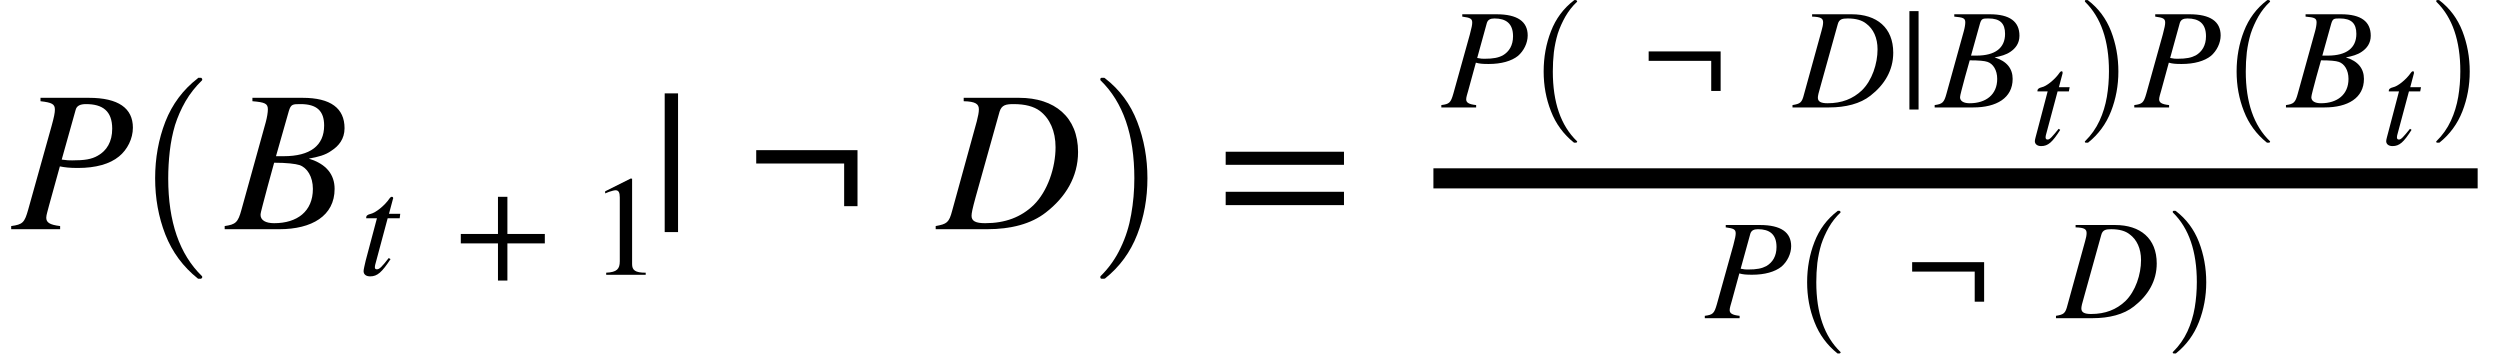
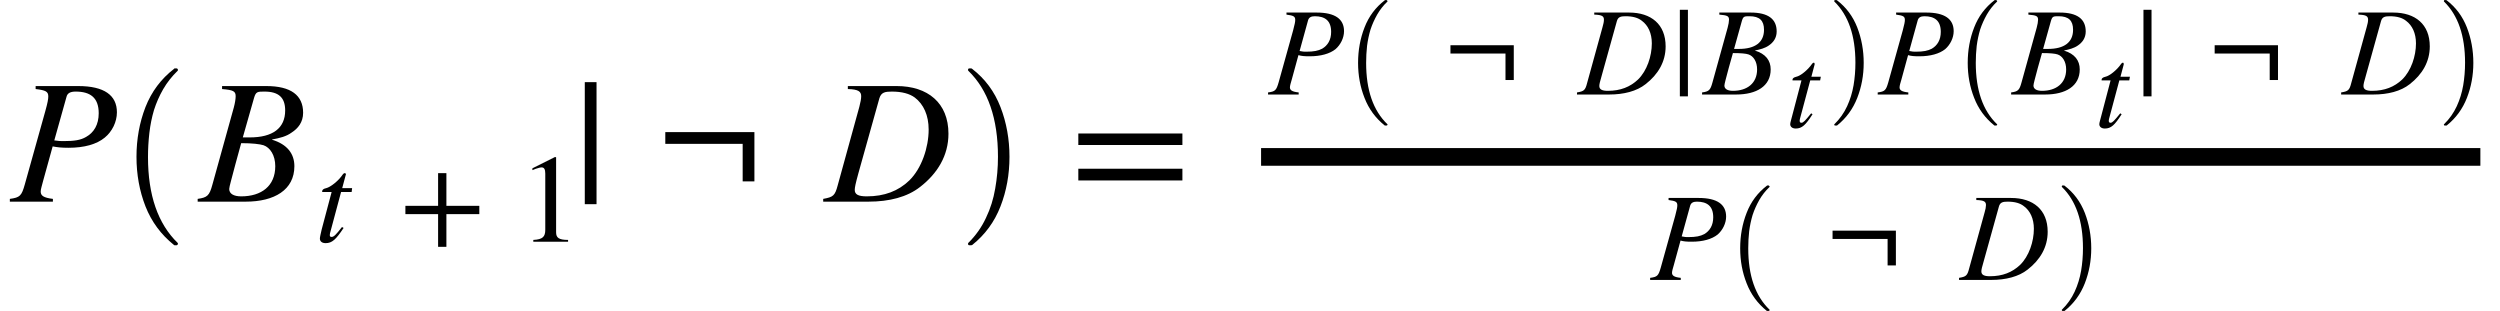
- <svg xmlns="http://www.w3.org/2000/svg" xmlns:xlink="http://www.w3.org/1999/xlink" width="149.256pt" height="21.102pt" viewBox="0 0 149.256 21.102" version="1.1">
+ <svg xmlns="http://www.w3.org/2000/svg" xmlns:xlink="http://www.w3.org/1999/xlink" width="169.652pt" height="21.102pt" viewBox="0 0 169.652 21.102" version="1.1">
  <defs>
    <g>
      <symbol overflow="visible" id="glyph0-0">
        <path style="stroke:none;" d="" />
      </symbol>
      <symbol overflow="visible" id="glyph0-1">
        <path style="stroke:none;" d="M 1.75 -7.844 L 1.75 -7.641 C 2.438 -7.562 2.609 -7.469 2.609 -7.141 C 2.609 -6.953 2.562 -6.703 2.406 -6.141 L 1.016 -1.172 C 0.797 -0.391 0.688 -0.281 0 -0.188 L 0 0 L 2.922 0 L 2.922 -0.188 C 2.281 -0.266 2.094 -0.406 2.094 -0.688 C 2.094 -0.859 2.188 -1.109 2.266 -1.438 L 2.906 -3.75 C 3.219 -3.688 3.484 -3.656 3.984 -3.656 C 5.047 -3.656 5.891 -3.891 6.438 -4.344 C 6.938 -4.75 7.266 -5.406 7.266 -6.062 C 7.266 -7.219 6.406 -7.844 4.641 -7.844 Z M 3.844 -7.109 C 3.906 -7.375 4.125 -7.469 4.469 -7.469 C 5.453 -7.469 6.031 -7.062 6.031 -6 C 6.031 -5.219 5.703 -4.688 5.172 -4.391 C 4.797 -4.172 4.375 -4.109 3.641 -4.109 C 3.422 -4.109 3.359 -4.109 3.016 -4.156 Z M 3.844 -7.109 " />
      </symbol>
      <symbol overflow="visible" id="glyph0-2">
        <path style="stroke:none;" d="M 1.562 -7.844 L 1.562 -7.641 C 2.312 -7.578 2.484 -7.5 2.484 -7.156 C 2.484 -6.969 2.438 -6.688 2.359 -6.391 L 0.906 -1.156 C 0.703 -0.406 0.562 -0.281 -0.094 -0.188 L -0.094 0 L 3.172 0 C 5.109 0 6.469 -0.797 6.469 -2.406 C 6.469 -3.25 5.984 -3.891 4.953 -4.203 L 4.953 -4.219 C 5.469 -4.312 5.922 -4.422 6.281 -4.688 C 6.719 -4.969 7.062 -5.391 7.062 -6.031 C 7.062 -7.219 6.234 -7.844 4.562 -7.844 Z M 2.969 -4.359 L 3.734 -7.047 C 3.859 -7.469 3.969 -7.469 4.438 -7.469 C 5.406 -7.469 5.844 -7.062 5.844 -6.188 C 5.844 -4.984 5 -4.359 3.438 -4.359 Z M 2.859 -3.969 C 3.609 -3.969 4.125 -3.906 4.375 -3.828 C 4.828 -3.672 5.172 -3.141 5.172 -2.406 C 5.172 -1.062 4.234 -0.359 2.859 -0.359 C 2.359 -0.359 2.047 -0.531 2.047 -0.859 C 2.047 -1.016 2.234 -1.625 2.469 -2.547 Z M 2.859 -3.969 " />
      </symbol>
      <symbol overflow="visible" id="glyph0-3">
        <path style="stroke:none;" d="M 1.578 -7.844 L 1.578 -7.641 C 2.297 -7.625 2.484 -7.469 2.484 -7.156 C 2.484 -6.969 2.438 -6.75 2.359 -6.438 L 0.891 -1.109 C 0.703 -0.391 0.578 -0.312 -0.094 -0.188 L -0.094 0 L 2.984 0 C 4.391 0 5.609 -0.312 6.484 -1 C 7.656 -1.906 8.406 -3.125 8.406 -4.609 C 8.406 -6.703 7 -7.844 4.891 -7.844 Z M 3.719 -7.016 C 3.844 -7.422 4.109 -7.469 4.562 -7.469 C 5.25 -7.469 5.766 -7.328 6.125 -7.062 C 6.719 -6.609 7.062 -5.859 7.062 -4.891 C 7.062 -3.688 6.594 -2.266 5.75 -1.438 C 5 -0.719 4.062 -0.359 2.859 -0.359 C 2.297 -0.359 2.047 -0.484 2.047 -0.797 C 2.047 -0.953 2.094 -1.203 2.297 -1.938 Z M 3.719 -7.016 " />
      </symbol>
      <symbol overflow="visible" id="glyph1-0">
        <path style="stroke:none;" d="M 1.328 0 L 1.328 -6.25 L 6.672 -6.25 L 6.672 0 Z M 6.5 -0.156 L 6.5 -6.094 L 1.5 -6.094 L 1.5 -0.156 Z M 6.5 -0.156 " />
      </symbol>
      <symbol overflow="visible" id="glyph1-1">
        <path style="stroke:none;" d="M 4.172 11.578 C 3.297 10.879 2.648 10.004 2.234 8.953 C 1.828 7.91 1.625 6.789 1.625 5.594 C 1.625 4.395 1.828 3.27 2.234 2.219 C 2.648 1.164 3.297 0.301 4.172 -0.375 C 4.172 -0.395 4.188 -0.406 4.219 -0.406 L 4.359 -0.406 C 4.379 -0.406 4.395 -0.395 4.406 -0.375 C 4.426 -0.352 4.438 -0.332 4.438 -0.312 C 4.438 -0.281 4.43 -0.258 4.422 -0.25 C 4.035 0.125 3.707 0.539 3.438 1 C 3.176 1.457 2.969 1.93 2.812 2.422 C 2.664 2.922 2.562 3.438 2.5 3.969 C 2.438 4.508 2.406 5.055 2.406 5.609 C 2.406 8.191 3.078 10.133 4.422 11.438 C 4.43 11.445 4.438 11.469 4.438 11.5 C 4.438 11.52 4.426 11.539 4.406 11.562 C 4.383 11.582 4.367 11.594 4.359 11.594 L 4.219 11.594 C 4.188 11.594 4.172 11.586 4.172 11.578 Z M 4.172 11.578 " />
      </symbol>
      <symbol overflow="visible" id="glyph1-2">
        <path style="stroke:none;" d="M 0.531 11.594 C 0.469 11.594 0.438 11.562 0.438 11.5 C 0.438 11.469 0.441 11.445 0.453 11.438 C 0.961 10.938 1.363 10.367 1.656 9.734 C 1.957 9.109 2.164 8.445 2.281 7.75 C 2.406 7.051 2.469 6.332 2.469 5.594 C 2.469 3 1.797 1.051 0.453 -0.25 C 0.441 -0.258 0.438 -0.281 0.438 -0.312 C 0.438 -0.375 0.469 -0.406 0.531 -0.406 L 0.656 -0.406 C 0.676 -0.406 0.695 -0.395 0.719 -0.375 C 1.594 0.301 2.234 1.164 2.641 2.219 C 3.047 3.27 3.25 4.395 3.25 5.594 C 3.25 6.789 3.047 7.91 2.641 8.953 C 2.234 10.004 1.594 10.879 0.719 11.578 C 0.695 11.586 0.676 11.594 0.656 11.594 Z M 0.531 11.594 " />
      </symbol>
      <symbol overflow="visible" id="glyph2-0">
        <path style="stroke:none;" d="" />
      </symbol>
      <symbol overflow="visible" id="glyph2-1">
        <path style="stroke:none;" d="M 2.516 -3.641 L 1.844 -3.641 L 2.078 -4.516 C 2.094 -4.531 2.094 -4.578 2.094 -4.578 C 2.094 -4.625 2.062 -4.656 2.016 -4.656 C 1.969 -4.656 1.922 -4.625 1.891 -4.578 C 1.578 -4.109 1.031 -3.703 0.766 -3.641 C 0.547 -3.594 0.484 -3.516 0.484 -3.422 C 0.484 -3.422 0.484 -3.391 0.484 -3.375 L 1.125 -3.375 L 0.453 -0.844 C 0.391 -0.578 0.328 -0.312 0.328 -0.219 C 0.328 -0.016 0.484 0.094 0.719 0.094 C 1.156 0.094 1.422 -0.156 1.938 -0.938 L 1.828 -1 C 1.406 -0.453 1.266 -0.328 1.125 -0.328 C 1.062 -0.328 1 -0.344 1 -0.453 C 1 -0.484 1.016 -0.547 1.016 -0.578 L 1.766 -3.375 L 2.484 -3.375 Z M 2.516 -3.641 " />
      </symbol>
      <symbol overflow="visible" id="glyph2-2">
        <path style="stroke:none;" d="M 1.25 -5.562 L 1.25 -5.422 C 1.734 -5.359 1.844 -5.297 1.844 -5.062 C 1.844 -4.938 1.812 -4.766 1.703 -4.359 L 0.719 -0.828 C 0.562 -0.281 0.484 -0.203 0 -0.141 L 0 0 L 2.078 0 L 2.078 -0.141 C 1.625 -0.188 1.484 -0.297 1.484 -0.484 C 1.484 -0.609 1.547 -0.797 1.609 -1.016 L 2.062 -2.672 C 2.281 -2.609 2.469 -2.594 2.828 -2.594 C 3.578 -2.594 4.188 -2.766 4.578 -3.078 C 4.922 -3.375 5.156 -3.844 5.156 -4.297 C 5.156 -5.125 4.547 -5.562 3.297 -5.562 Z M 2.719 -5.047 C 2.781 -5.234 2.922 -5.312 3.172 -5.312 C 3.859 -5.312 4.281 -5.016 4.281 -4.25 C 4.281 -3.703 4.047 -3.328 3.672 -3.109 C 3.406 -2.969 3.109 -2.906 2.578 -2.906 C 2.422 -2.906 2.391 -2.906 2.141 -2.953 Z M 2.719 -5.047 " />
      </symbol>
      <symbol overflow="visible" id="glyph2-3">
        <path style="stroke:none;" d="M 1.109 -5.562 L 1.109 -5.422 C 1.641 -5.406 1.766 -5.312 1.766 -5.078 C 1.766 -4.953 1.734 -4.781 1.672 -4.578 L 0.625 -0.781 C 0.5 -0.281 0.406 -0.219 -0.062 -0.141 L -0.062 0 L 2.125 0 C 3.109 0 3.984 -0.219 4.594 -0.703 C 5.438 -1.359 5.953 -2.219 5.953 -3.266 C 5.953 -4.766 4.969 -5.562 3.469 -5.562 Z M 2.641 -4.969 C 2.719 -5.266 2.906 -5.312 3.234 -5.312 C 3.734 -5.312 4.094 -5.203 4.344 -5 C 4.766 -4.688 5.016 -4.156 5.016 -3.469 C 5.016 -2.609 4.688 -1.609 4.078 -1.016 C 3.547 -0.516 2.891 -0.25 2.031 -0.25 C 1.641 -0.25 1.453 -0.344 1.453 -0.578 C 1.453 -0.688 1.484 -0.844 1.641 -1.375 Z M 2.641 -4.969 " />
      </symbol>
      <symbol overflow="visible" id="glyph2-4">
        <path style="stroke:none;" d="M 1.109 -5.562 L 1.109 -5.422 C 1.641 -5.375 1.766 -5.328 1.766 -5.078 C 1.766 -4.953 1.734 -4.75 1.672 -4.531 L 0.641 -0.812 C 0.5 -0.297 0.406 -0.203 -0.062 -0.141 L -0.062 0 L 2.25 0 C 3.625 0 4.594 -0.562 4.594 -1.703 C 4.594 -2.312 4.25 -2.766 3.516 -2.984 C 3.891 -3.062 4.203 -3.141 4.469 -3.328 C 4.766 -3.531 5 -3.828 5 -4.281 C 5 -5.125 4.422 -5.562 3.234 -5.562 Z M 2.109 -3.094 L 2.641 -5 C 2.734 -5.312 2.812 -5.312 3.156 -5.312 C 3.844 -5.312 4.141 -5.016 4.141 -4.391 C 4.141 -3.547 3.547 -3.094 2.438 -3.094 Z M 2.031 -2.812 C 2.562 -2.812 2.922 -2.781 3.094 -2.719 C 3.422 -2.609 3.672 -2.234 3.672 -1.703 C 3.672 -0.766 3 -0.25 2.031 -0.25 C 1.672 -0.25 1.453 -0.375 1.453 -0.609 C 1.453 -0.719 1.578 -1.156 1.75 -1.812 Z M 2.031 -2.812 " />
      </symbol>
      <symbol overflow="visible" id="glyph3-0">
        <path style="stroke:none;" d="" />
      </symbol>
      <symbol overflow="visible" id="glyph3-1">
        <path style="stroke:none;" d="M 5.422 -1.875 L 5.422 -2.438 L 3.188 -2.438 L 3.188 -4.656 L 2.625 -4.656 L 2.625 -2.438 L 0.406 -2.438 L 0.406 -1.875 L 2.625 -1.875 L 2.625 0.344 L 3.188 0.344 L 3.188 -1.875 Z M 5.422 -1.875 " />
      </symbol>
      <symbol overflow="visible" id="glyph3-2">
        <path style="stroke:none;" d="M 3.359 0 L 3.359 -0.125 C 2.719 -0.125 2.547 -0.281 2.547 -0.641 L 2.547 -5.734 L 2.469 -5.75 L 0.938 -4.984 L 0.938 -4.859 L 1.172 -4.953 C 1.328 -5 1.469 -5.047 1.562 -5.047 C 1.734 -5.047 1.812 -4.922 1.812 -4.625 L 1.812 -0.812 C 1.812 -0.344 1.641 -0.156 1 -0.125 L 1 0 Z M 3.359 0 " />
      </symbol>
      <symbol overflow="visible" id="glyph3-3">
        <path style="stroke:none;" d="M 4.703 -0.984 L 4.703 -3.344 L 0.406 -3.344 L 0.406 -2.781 L 4.141 -2.781 L 4.141 -0.984 Z M 4.703 -0.984 " />
      </symbol>
      <symbol overflow="visible" id="glyph3-4">
        <path style="stroke:none;" d="M 1.125 0.125 L 1.125 -5.75 L 0.578 -5.75 L 0.578 0.125 Z M 1.125 0.125 " />
      </symbol>
      <symbol overflow="visible" id="glyph4-0">
        <path style="stroke:none;" d="" />
      </symbol>
      <symbol overflow="visible" id="glyph4-1">
        <path style="stroke:none;" d="M 1.594 0.172 L 1.594 -8.109 L 0.797 -8.109 L 0.797 0.172 Z M 1.594 0.172 " />
      </symbol>
      <symbol overflow="visible" id="glyph4-2">
        <path style="stroke:none;" d="M 6.625 -1.375 L 6.625 -4.719 L 0.578 -4.719 L 0.578 -3.922 L 5.828 -3.922 L 5.828 -1.375 Z M 6.625 -1.375 " />
      </symbol>
      <symbol overflow="visible" id="glyph4-3">
        <path style="stroke:none;" d="M 7.641 -3.844 L 7.641 -4.625 L 0.578 -4.625 L 0.578 -3.844 Z M 7.641 -1.438 L 7.641 -2.234 L 0.578 -2.234 L 0.578 -1.438 Z M 7.641 -1.438 " />
      </symbol>
      <symbol overflow="visible" id="glyph5-0">
        <path style="stroke:none;" d="M 0.953 0 L 0.953 -4.438 L 4.734 -4.438 L 4.734 0 Z M 4.609 -0.109 L 4.609 -4.328 L 1.062 -4.328 L 1.062 -0.109 Z M 4.609 -0.109 " />
      </symbol>
      <symbol overflow="visible" id="glyph5-1">
        <path style="stroke:none;" d="M 2.969 8.234 C 2.344 7.734 1.883 7.109 1.594 6.359 C 1.301 5.617 1.156 4.828 1.156 3.984 C 1.156 3.129 1.301 2.328 1.594 1.578 C 1.883 0.828 2.344 0.211 2.969 -0.266 C 2.969 -0.273 2.977 -0.281 3 -0.281 L 3.094 -0.281 C 3.102 -0.281 3.113 -0.27 3.125 -0.25 C 3.145 -0.238 3.156 -0.227 3.156 -0.219 C 3.156 -0.195 3.148 -0.18 3.141 -0.172 C 2.867 0.086 2.641 0.379 2.453 0.703 C 2.266 1.035 2.113 1.375 2 1.719 C 1.895 2.07 1.816 2.441 1.766 2.828 C 1.723 3.211 1.703 3.598 1.703 3.984 C 1.703 5.828 2.18 7.211 3.141 8.141 C 3.148 8.141 3.156 8.148 3.156 8.172 C 3.156 8.191 3.145 8.207 3.125 8.219 C 3.113 8.227 3.102 8.234 3.094 8.234 L 3 8.234 C 2.977 8.234 2.969 8.234 2.969 8.234 Z M 2.969 8.234 " />
      </symbol>
      <symbol overflow="visible" id="glyph5-2">
        <path style="stroke:none;" d="M 0.375 8.234 C 0.332 8.234 0.312 8.211 0.312 8.172 C 0.312 8.148 0.316 8.141 0.328 8.141 C 0.691 7.785 0.977 7.379 1.188 6.922 C 1.395 6.473 1.539 6 1.625 5.5 C 1.707 5.008 1.75 4.5 1.75 3.969 C 1.75 2.133 1.273 0.754 0.328 -0.172 C 0.316 -0.18 0.312 -0.195 0.312 -0.219 C 0.312 -0.258 0.332 -0.281 0.375 -0.281 L 0.469 -0.281 C 0.477 -0.281 0.488 -0.273 0.5 -0.266 C 1.125 0.211 1.582 0.828 1.875 1.578 C 2.164 2.328 2.312 3.129 2.312 3.984 C 2.312 4.828 2.164 5.617 1.875 6.359 C 1.582 7.109 1.125 7.734 0.5 8.234 C 0.488 8.234 0.477 8.234 0.469 8.234 Z M 0.375 8.234 " />
      </symbol>
      <symbol overflow="visible" id="glyph6-0">
        <path style="stroke:none;" d="" />
      </symbol>
      <symbol overflow="visible" id="glyph6-1">
        <path style="stroke:none;" d="M 2.375 -3.422 L 1.734 -3.422 L 1.953 -4.25 C 1.953 -4.266 1.953 -4.297 1.953 -4.297 C 1.953 -4.344 1.938 -4.375 1.891 -4.375 C 1.859 -4.375 1.812 -4.344 1.781 -4.297 C 1.484 -3.859 0.969 -3.469 0.719 -3.422 C 0.516 -3.375 0.453 -3.297 0.453 -3.219 C 0.453 -3.219 0.453 -3.188 0.453 -3.172 L 1.062 -3.172 L 0.438 -0.797 C 0.375 -0.547 0.297 -0.297 0.297 -0.203 C 0.297 -0.016 0.453 0.094 0.672 0.094 C 1.094 0.094 1.344 -0.141 1.812 -0.875 L 1.719 -0.938 C 1.312 -0.438 1.188 -0.297 1.062 -0.297 C 0.984 -0.297 0.938 -0.328 0.938 -0.438 C 0.938 -0.453 0.953 -0.516 0.953 -0.547 L 1.656 -3.172 L 2.328 -3.172 Z M 2.375 -3.422 " />
      </symbol>
    </g>
  </defs>
  <g id="surface1">
    <g style="fill:rgb(0%,0%,0%);fill-opacity:1;">
      <use xlink:href="#glyph0-1" x="0.668" y="13.684" />
    </g>
    <g style="fill:rgb(0%,0%,0%);fill-opacity:1;">
      <use xlink:href="#glyph1-1" x="7.637" y="5.049" />
    </g>
    <g style="fill:rgb(0%,0%,0%);fill-opacity:1;">
      <use xlink:href="#glyph0-2" x="13.508" y="13.684" />
    </g>
    <g style="fill:rgb(0%,0%,0%);fill-opacity:1;">
      <use xlink:href="#glyph2-1" x="21.379" y="16.406" />
    </g>
    <g style="fill:rgb(0%,0%,0%);fill-opacity:1;">
      <use xlink:href="#glyph3-1" x="27.105" y="16.406" />
    </g>
    <g style="fill:rgb(0%,0%,0%);fill-opacity:1;">
      <use xlink:href="#glyph3-2" x="35.191" y="16.406" />
    </g>
    <g style="fill:rgb(0%,0%,0%);fill-opacity:1;">
      <use xlink:href="#glyph4-1" x="38.887" y="13.684" />
    </g>
    <g style="fill:rgb(0%,0%,0%);fill-opacity:1;">
      <use xlink:href="#glyph4-2" x="44.57" y="13.684" />
    </g>
    <g style="fill:rgb(0%,0%,0%);fill-opacity:1;">
      <use xlink:href="#glyph0-3" x="55.957" y="13.684" />
    </g>
    <g style="fill:rgb(0%,0%,0%);fill-opacity:1;">
      <use xlink:href="#glyph1-2" x="65.254" y="5.049" />
    </g>
    <g style="fill:rgb(0%,0%,0%);fill-opacity:1;">
      <use xlink:href="#glyph4-3" x="72.598" y="13.684" />
    </g>
-     <path style="fill:none;stroke-width:1.2;stroke-linecap:butt;stroke-linejoin:miter;stroke:rgb(0%,0%,0%);stroke-opacity:1;stroke-miterlimit:10;" d="M 85.578 -3.036 L 147.922 -3.036 " transform="matrix(1,0,0,1,0,13.68431)" />
+     <path style="fill:none;stroke-width:1.2;stroke-linecap:butt;stroke-linejoin:miter;stroke:rgb(0%,0%,0%);stroke-opacity:1;stroke-miterlimit:10;" d="M 85.578 -3.036 L 168.32 -3.036 " transform="matrix(1,0,0,1,0,13.68431)" />
    <g style="fill:rgb(0%,0%,0%);fill-opacity:1;">
      <use xlink:href="#glyph2-2" x="86.051" y="6.414" />
    </g>
    <g style="fill:rgb(0%,0%,0%);fill-opacity:1;">
      <use xlink:href="#glyph5-1" x="91.004" y="0.285" />
    </g>
    <g style="fill:rgb(0%,0%,0%);fill-opacity:1;">
      <use xlink:href="#glyph3-3" x="98.023" y="6.414" />
    </g>
    <g style="fill:rgb(0%,0%,0%);fill-opacity:1;">
      <use xlink:href="#glyph2-3" x="107.078" y="6.414" />
    </g>
    <g style="fill:rgb(0%,0%,0%);fill-opacity:1;">
      <use xlink:href="#glyph3-4" x="113.418" y="6.414" />
    </g>
    <g style="fill:rgb(0%,0%,0%);fill-opacity:1;">
      <use xlink:href="#glyph2-4" x="115.566" y="6.414" />
    </g>
    <g style="fill:rgb(0%,0%,0%);fill-opacity:1;">
      <use xlink:href="#glyph6-1" x="121.188" y="8.628" />
    </g>
    <g style="fill:rgb(0%,0%,0%);fill-opacity:1;">
      <use xlink:href="#glyph5-2" x="124.16" y="0.285" />
    </g>
    <g style="fill:rgb(0%,0%,0%);fill-opacity:1;">
      <use xlink:href="#glyph2-2" x="127.422" y="6.414" />
    </g>
    <g style="fill:rgb(0%,0%,0%);fill-opacity:1;">
      <use xlink:href="#glyph5-1" x="132.375" y="0.285" />
    </g>
    <g style="fill:rgb(0%,0%,0%);fill-opacity:1;">
      <use xlink:href="#glyph2-4" x="136.539" y="6.414" />
    </g>
    <g style="fill:rgb(0%,0%,0%);fill-opacity:1;">
      <use xlink:href="#glyph6-1" x="142.164" y="8.628" />
    </g>
    <g style="fill:rgb(0%,0%,0%);fill-opacity:1;">
-       <use xlink:href="#glyph5-2" x="145.137" y="0.285" />
+       <use xlink:href="#glyph3-4" x="144.879" y="6.414" />
    </g>
    <g style="fill:rgb(0%,0%,0%);fill-opacity:1;">
-       <use xlink:href="#glyph2-2" x="101.781" y="18.996" />
+       <use xlink:href="#glyph3-3" x="149.883" y="6.414" />
    </g>
    <g style="fill:rgb(0%,0%,0%);fill-opacity:1;">
-       <use xlink:href="#glyph5-1" x="106.734" y="12.867" />
+       <use xlink:href="#glyph2-3" x="158.934" y="6.414" />
    </g>
    <g style="fill:rgb(0%,0%,0%);fill-opacity:1;">
-       <use xlink:href="#glyph3-3" x="113.754" y="18.996" />
+       <use xlink:href="#glyph5-2" x="165.531" y="0.285" />
    </g>
    <g style="fill:rgb(0%,0%,0%);fill-opacity:1;">
-       <use xlink:href="#glyph2-3" x="122.809" y="18.996" />
+       <use xlink:href="#glyph2-2" x="111.98" y="18.996" />
    </g>
    <g style="fill:rgb(0%,0%,0%);fill-opacity:1;">
-       <use xlink:href="#glyph5-2" x="129.406" y="12.867" />
+       <use xlink:href="#glyph5-1" x="116.934" y="12.867" />
+     </g>
+     <g style="fill:rgb(0%,0%,0%);fill-opacity:1;">
+       <use xlink:href="#glyph3-3" x="123.953" y="18.996" />
+     </g>
+     <g style="fill:rgb(0%,0%,0%);fill-opacity:1;">
+       <use xlink:href="#glyph2-3" x="133.004" y="18.996" />
+     </g>
+     <g style="fill:rgb(0%,0%,0%);fill-opacity:1;">
+       <use xlink:href="#glyph5-2" x="139.602" y="12.867" />
    </g>
  </g>
</svg>
